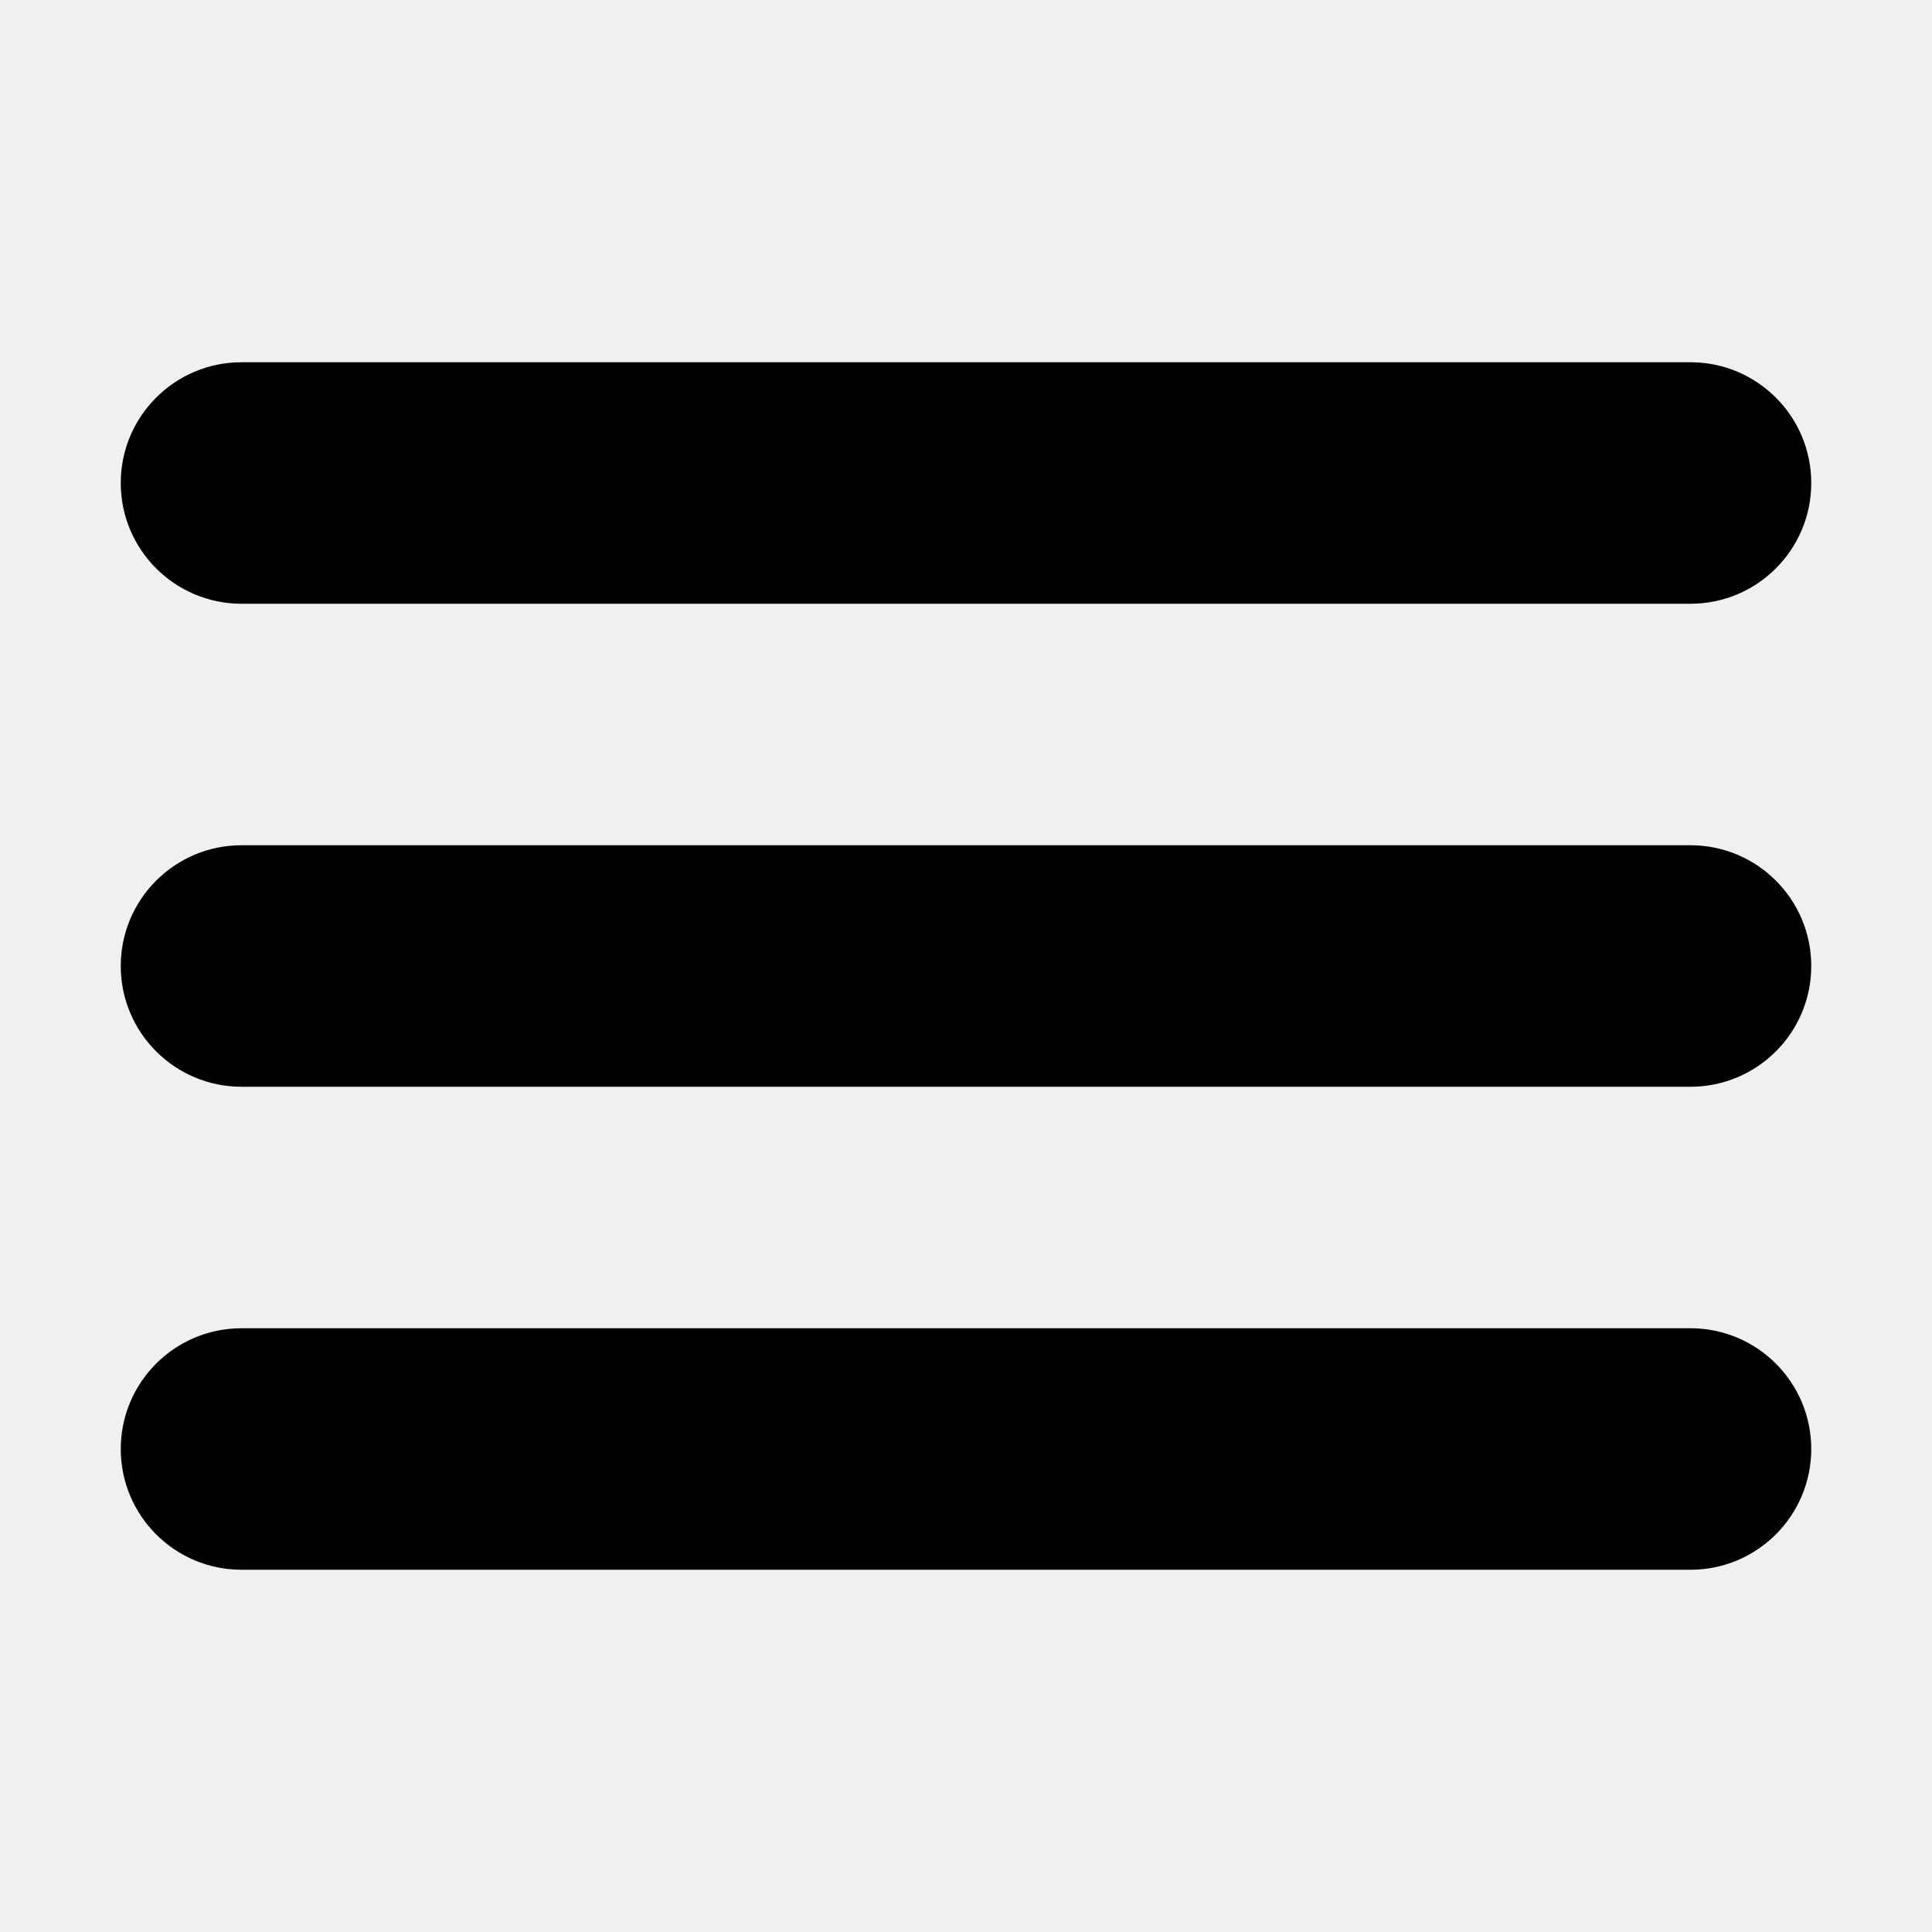
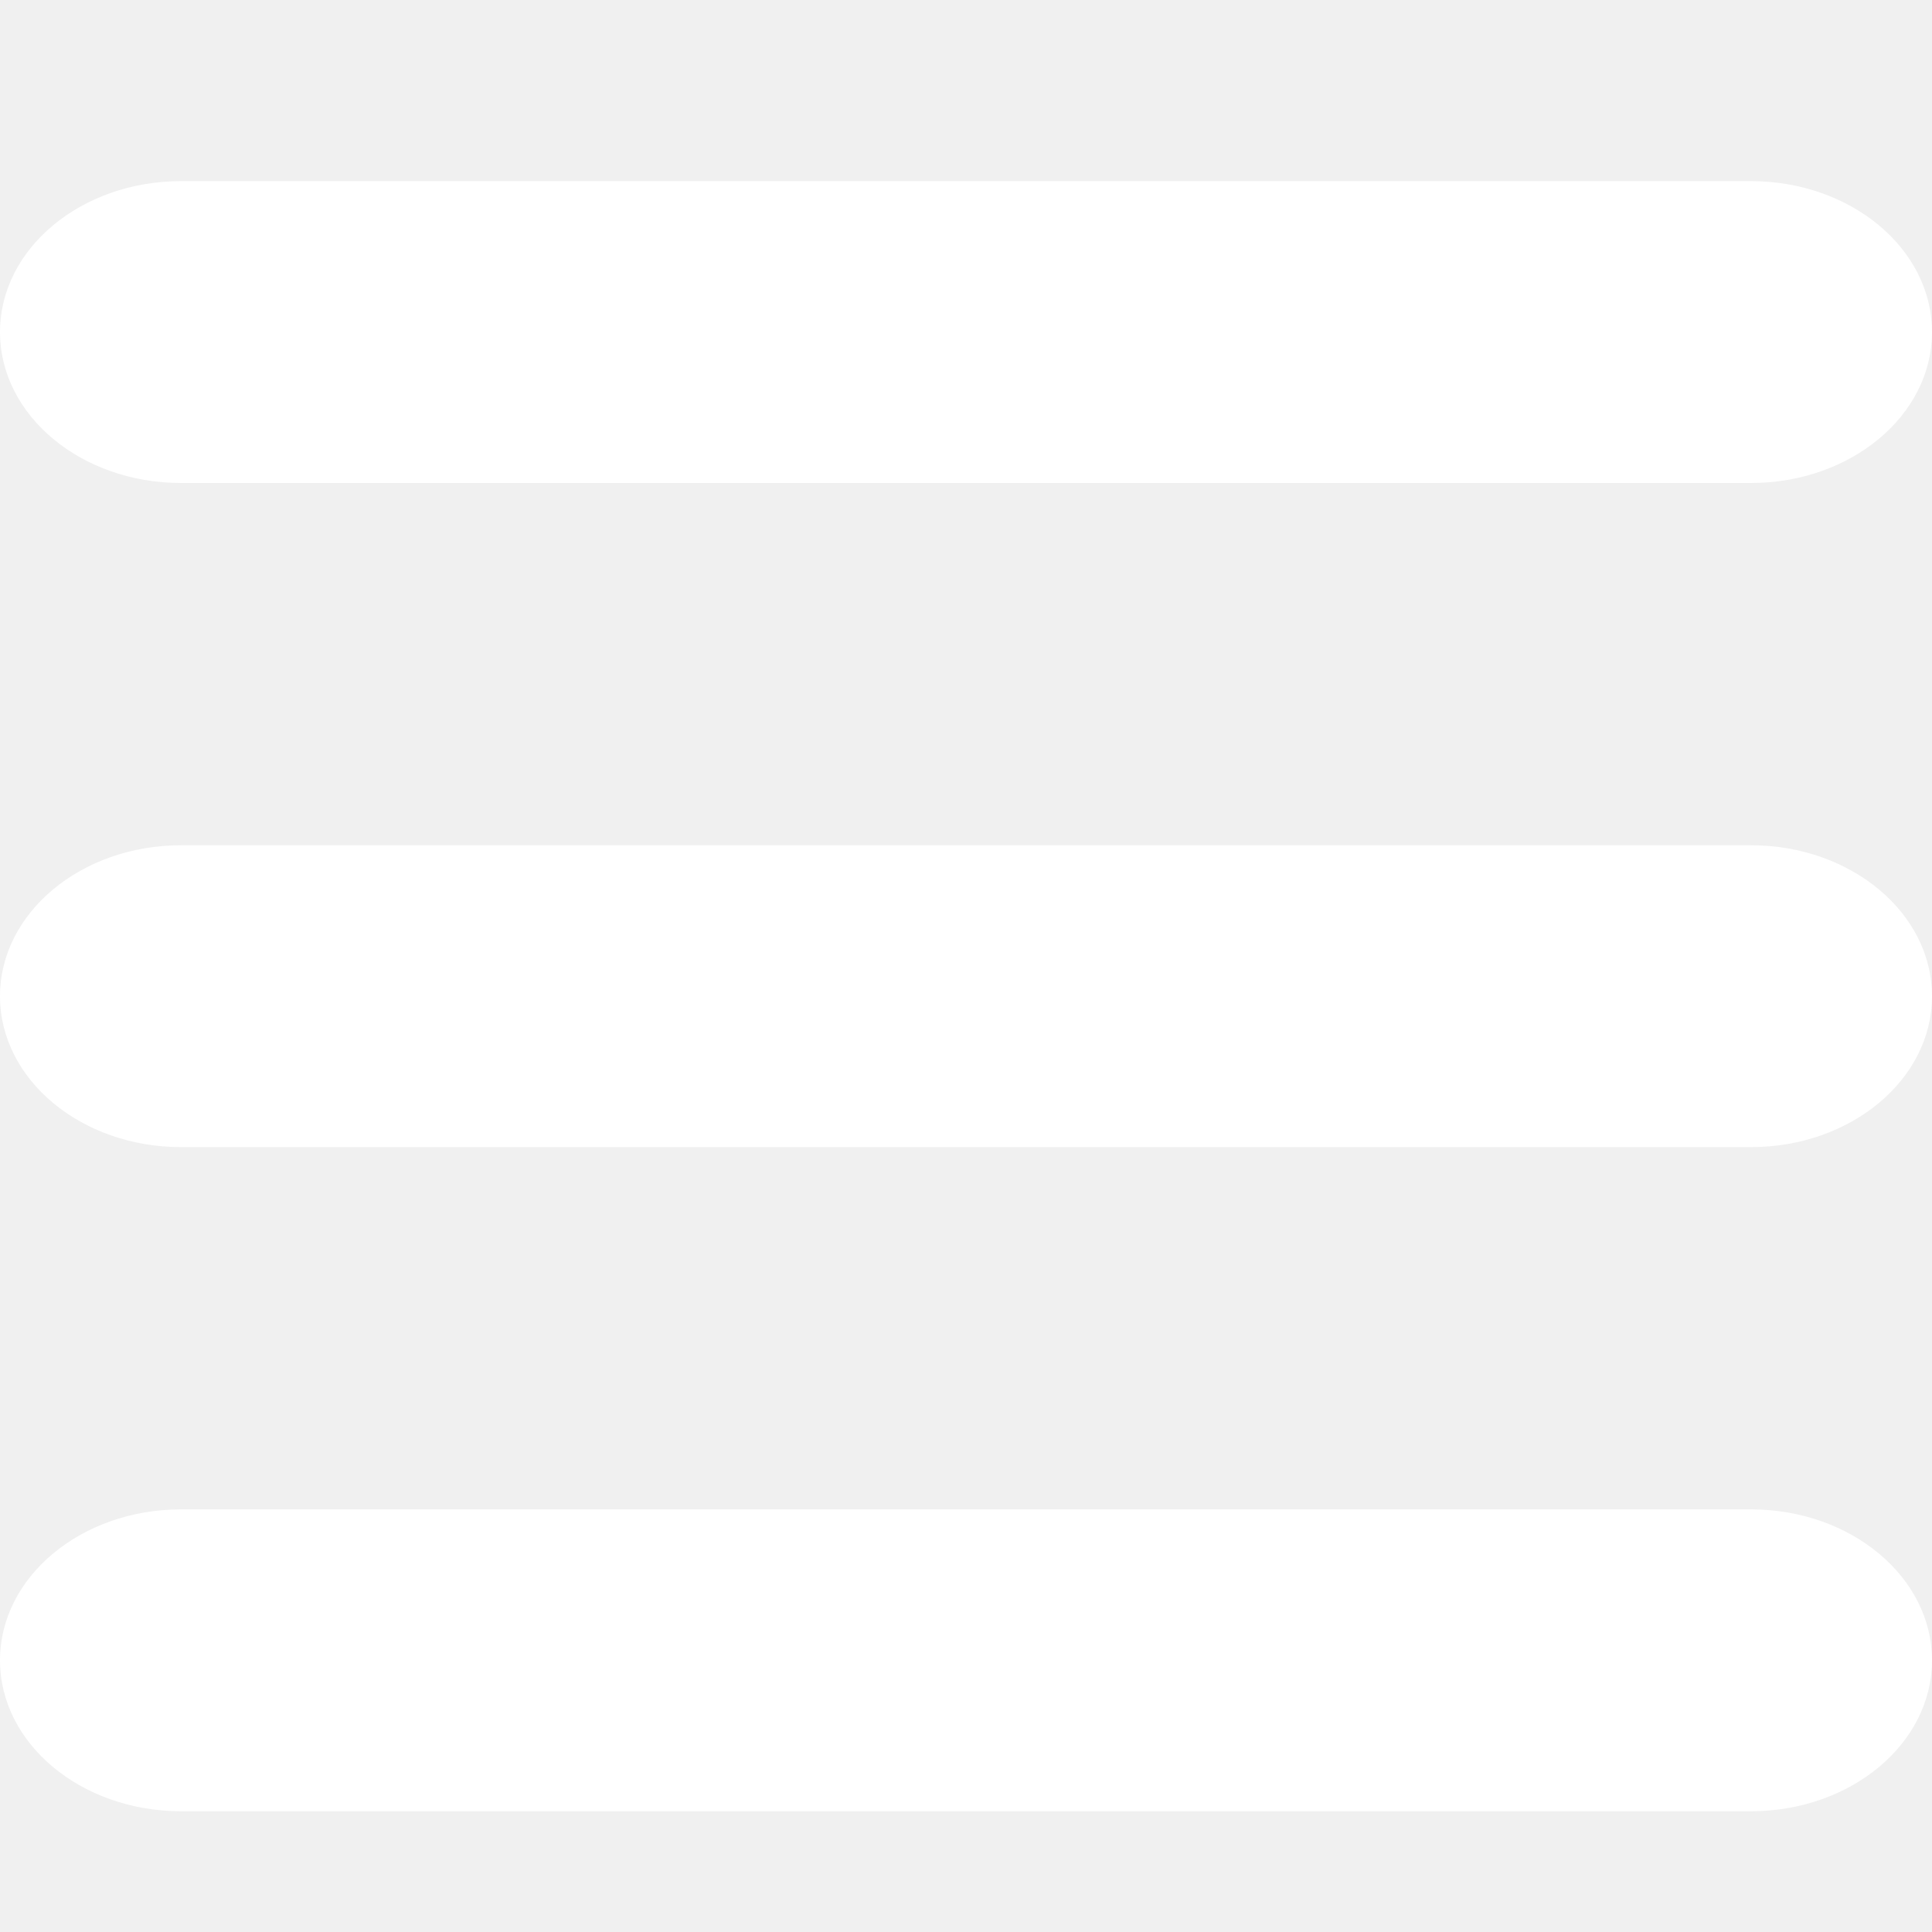
- <svg xmlns="http://www.w3.org/2000/svg" height="32px" id="Layer_1" style="enable-background:new 0 0 32 32;" version="1.1" viewBox="0 0 32 32" width="32px" xml:space="preserve">
-   <path d="M4,10h24c1.104,0,2-0.896,2-2s-0.896-2-2-2H4C2.896,6,2,6.896,2,8S2.896,10,4,10z M28,14H4c-1.104,0-2,0.896-2,2  s0.896,2,2,2h24c1.104,0,2-0.896,2-2S29.104,14,28,14z M28,22H4c-1.104,0-2,0.896-2,2s0.896,2,2,2h24c1.104,0,2-0.896,2-2  S29.104,22,28,22z" />
+ <svg xmlns="http://www.w3.org/2000/svg" x="0px" y="0px" viewBox="0 0 32 32">
+   <rect x="0" y="3" fill="#ffffff" width="32" height="5" rx="3" ry="3" />
+   <rect x="0" y="14" fill="#ffffff" width="32" height="5" rx="3" ry="3" />
+   <rect x="0" y="25" fill="#ffffff" width="32" height="5" rx="3" ry="3" />
</svg>
